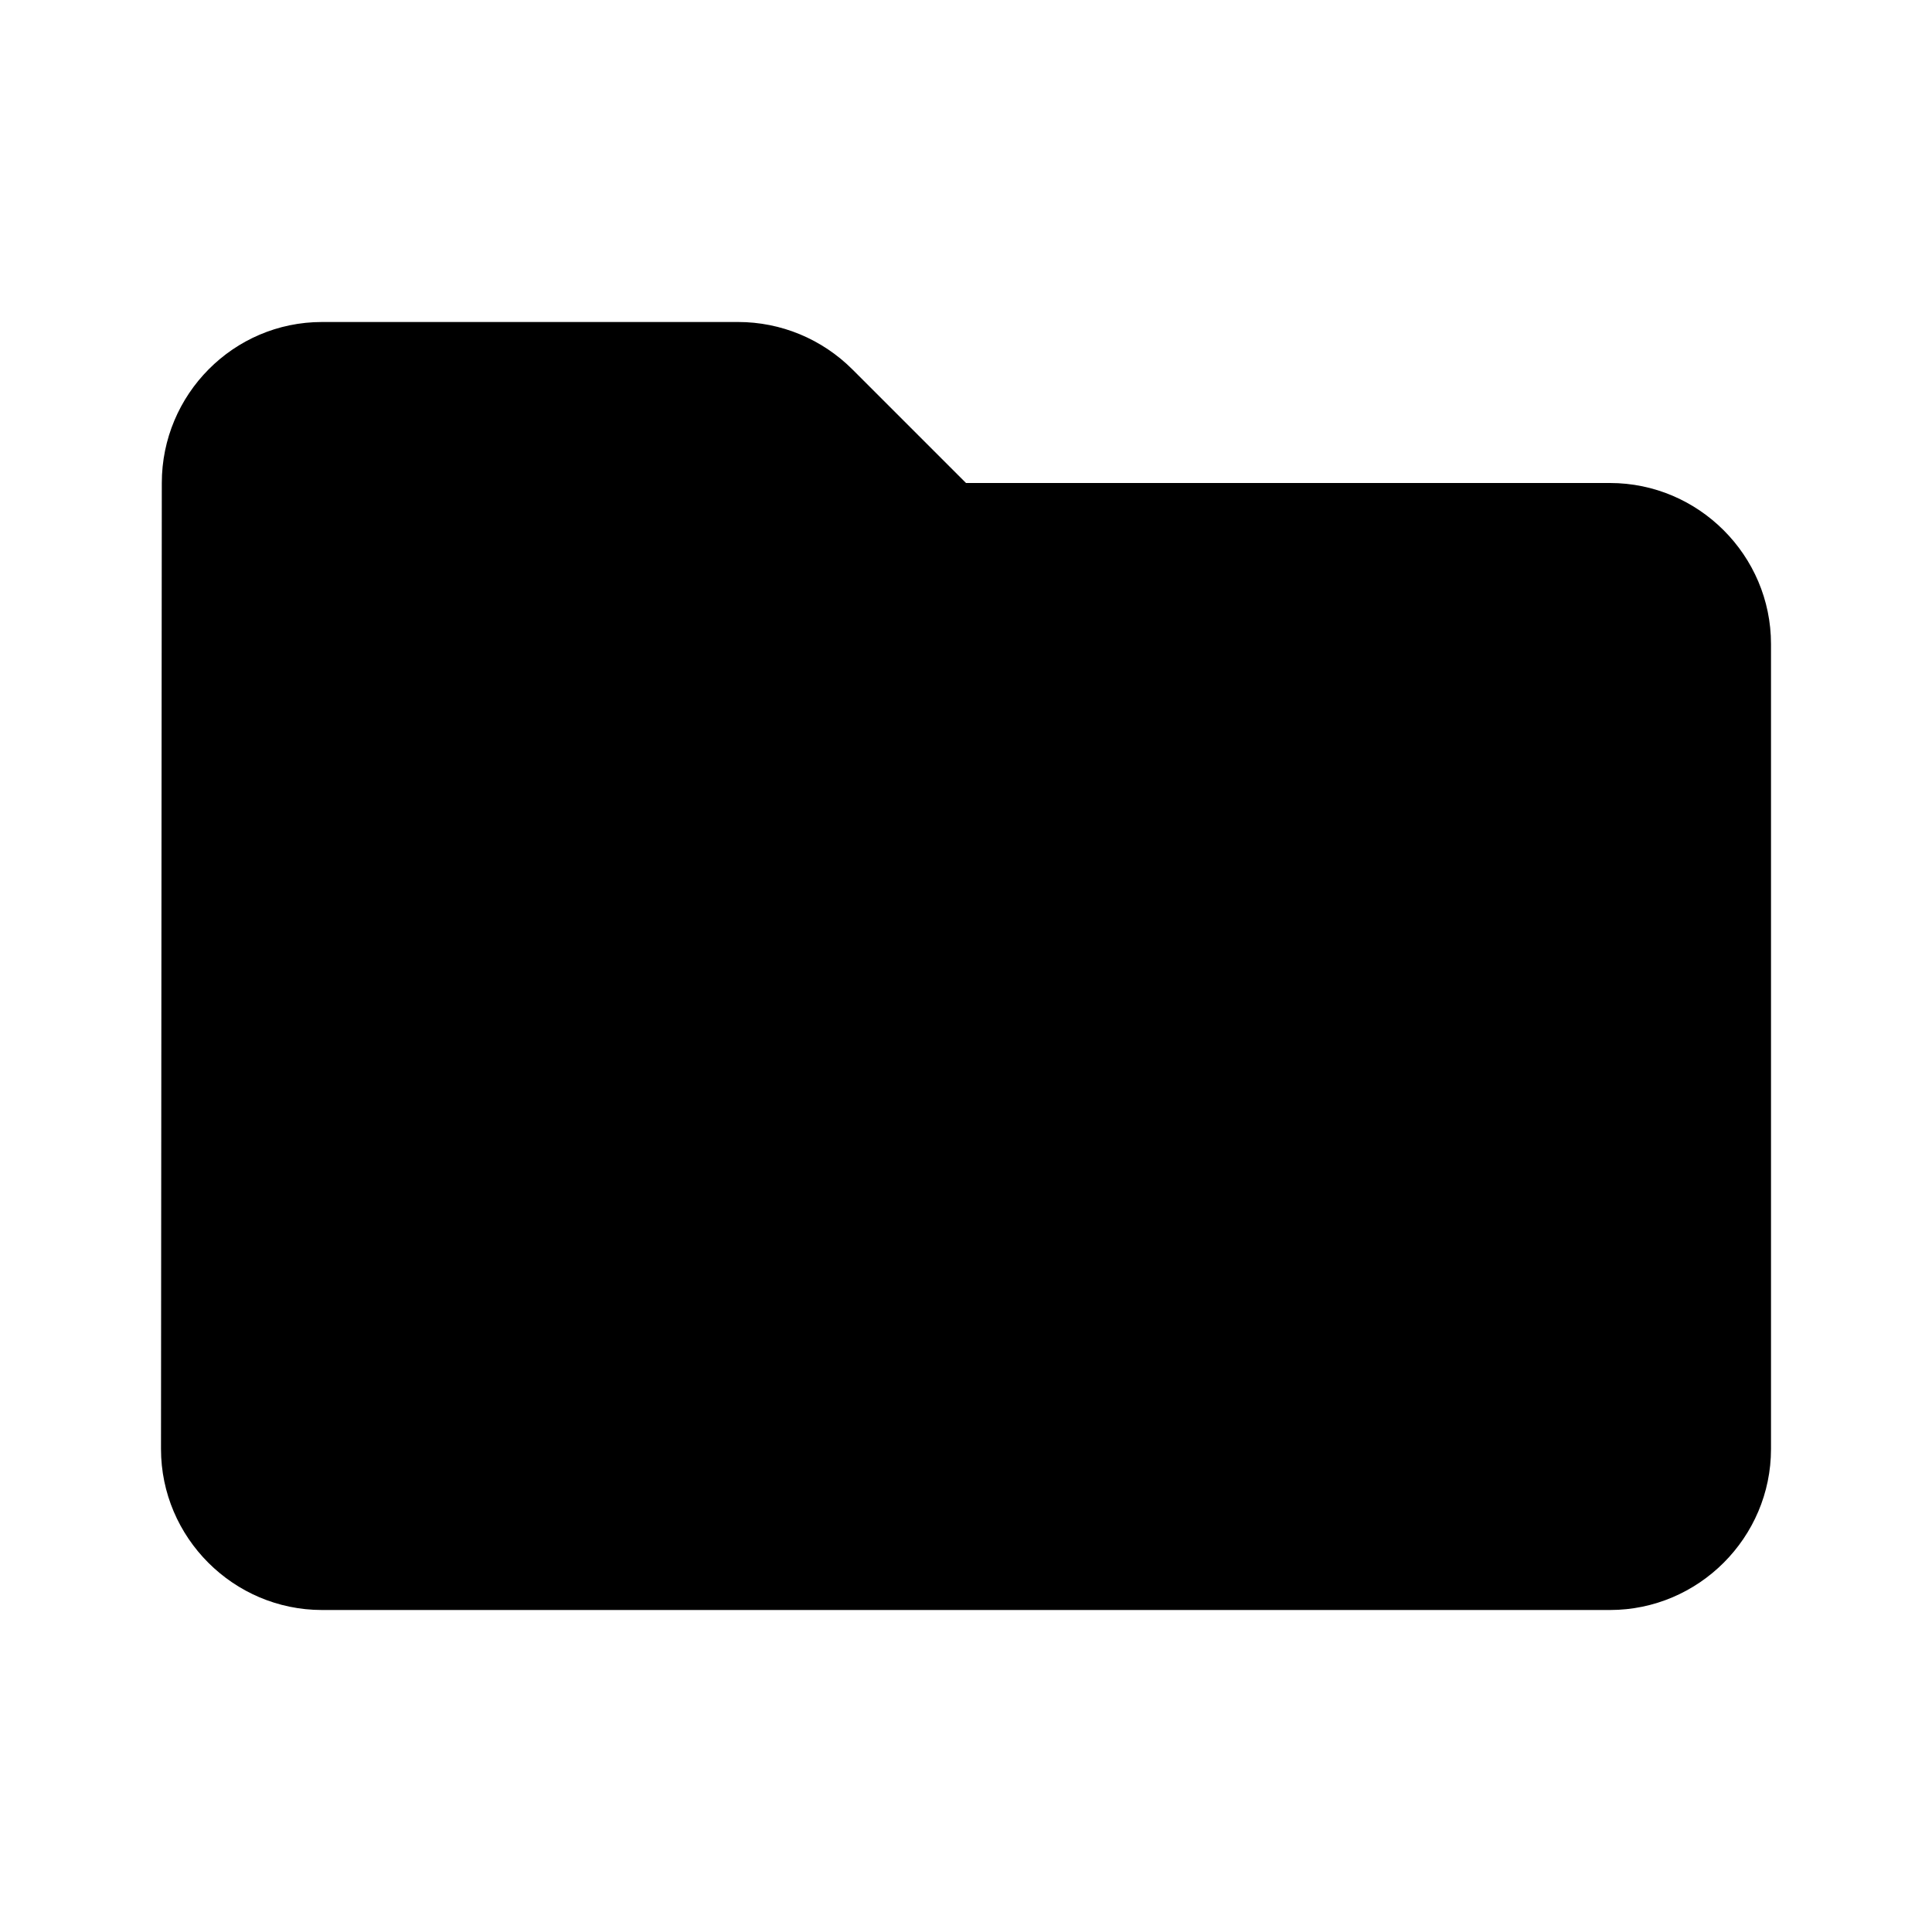
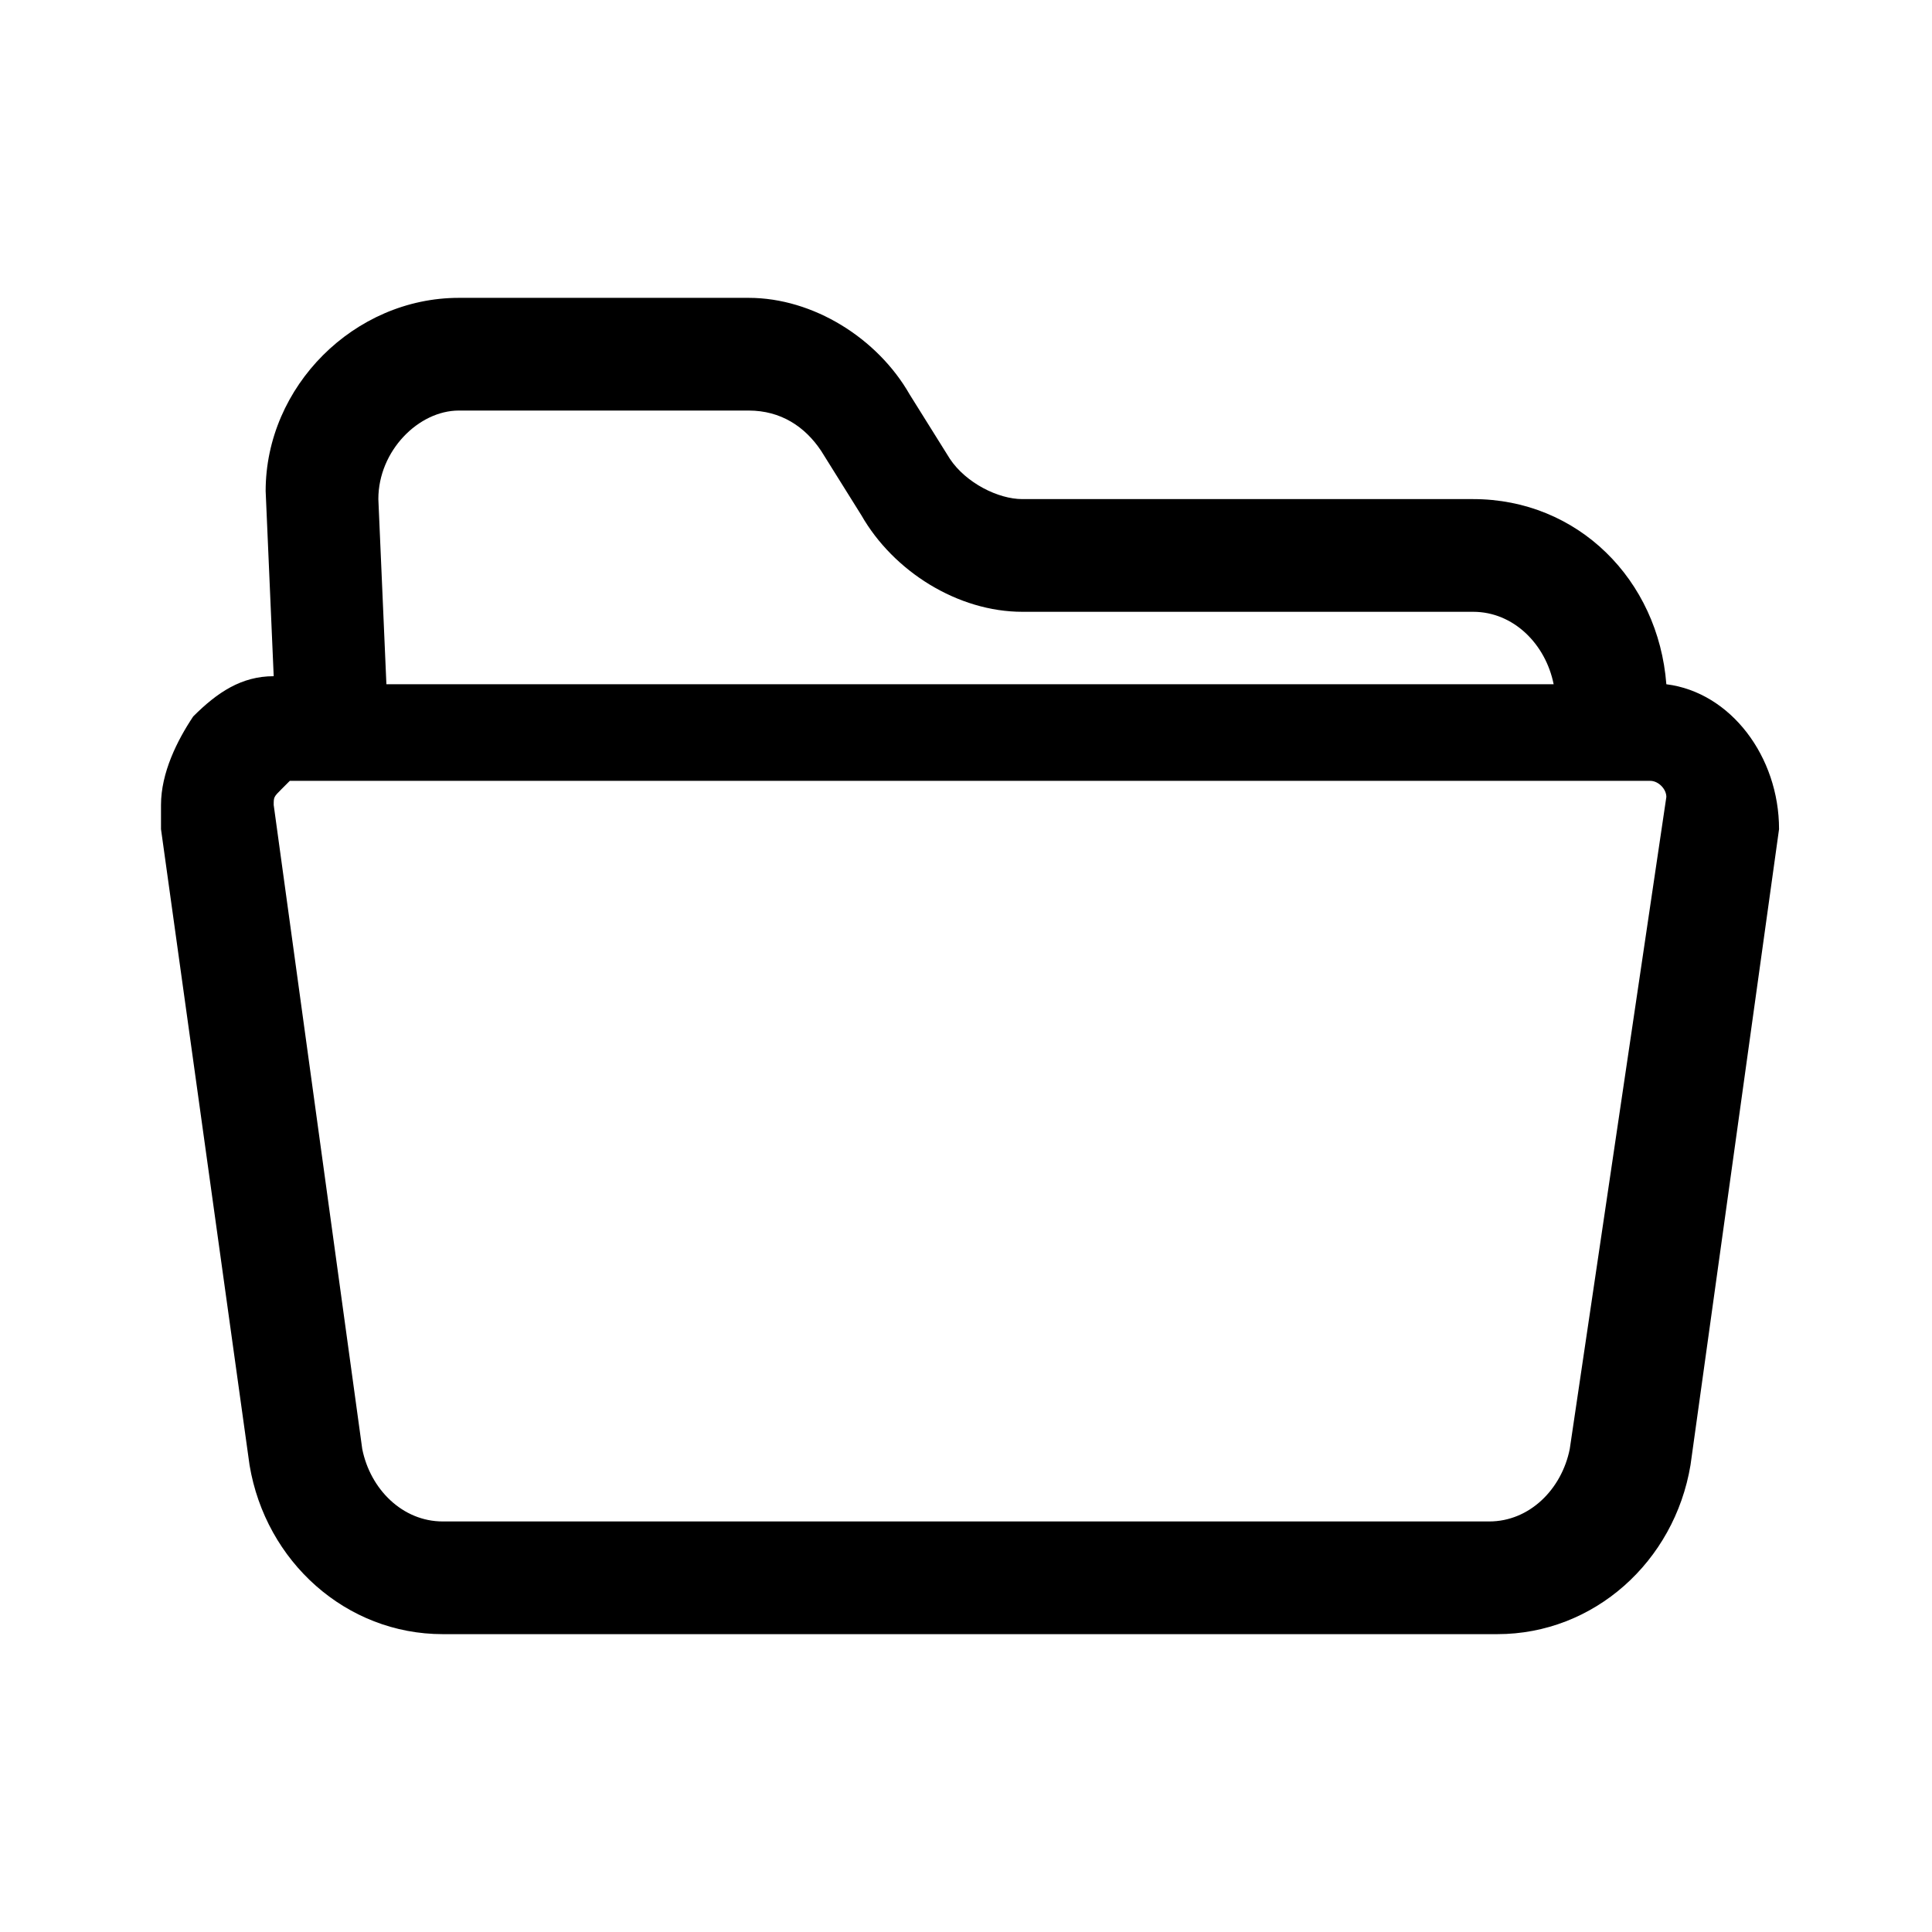
- <svg xmlns="http://www.w3.org/2000/svg" width="24" height="24" viewBox="0 0 24 24">
-   <path fill="none" d="M0 0h24v24H0V0z" />
-   <path d="M10.59 4.59C10.21 4.21 9.7 4 9.17 4H4c-1.1 0-1.99.9-1.99 2L2 18c0 1.1.9 2 2 2h16c1.1 0 2-.9 2-2V8c0-1.1-.9-2-2-2h-8l-1.41-1.41z" />
+ <svg xmlns="http://www.w3.org/2000/svg" version="1.1" id="Layer_1" x="0px" y="0px" viewBox="0 0 24 24" style="enable-background:new 0 0 24 24;" xml:space="preserve">
+   <path d="M20.7,8.5c-0.1-1.3-1.1-2.3-2.4-2.3h-5.6c-0.3,0-0.7-0.2-0.9-0.5l-0.5-0.8c-0.4-0.7-1.2-1.2-2-1.2H5.7  c-1.3,0-2.4,1.1-2.4,2.4l0.1,2.3c-0.4,0-0.7,0.2-1,0.5C2.2,9.2,2,9.6,2,10c0,0.1,0,0.2,0,0.3l1.1,7.9c0.2,1.2,1.2,2.1,2.4,2.1h13.1  c1.2,0,2.2-0.9,2.4-2.1l1.1-7.9C22.1,9.4,21.5,8.6,20.7,8.5z M5.7,5.1h3.6c0.4,0,0.7,0.2,0.9,0.5l0.5,0.8c0.4,0.7,1.2,1.2,2,1.2h5.6  c0.5,0,0.9,0.4,1,0.9H4.8L4.7,6.2l0,0C4.7,5.6,5.2,5.1,5.7,5.1z M19.5,18c-0.1,0.5-0.5,0.9-1,0.9H5.5c-0.5,0-0.9-0.4-1-0.9l-1.1-8  c0-0.1,0-0.1,0.1-0.2c0,0,0.1-0.1,0.1-0.1l16.9,0c0.1,0,0.2,0.1,0.2,0.2L19.5,18z" />
</svg>
